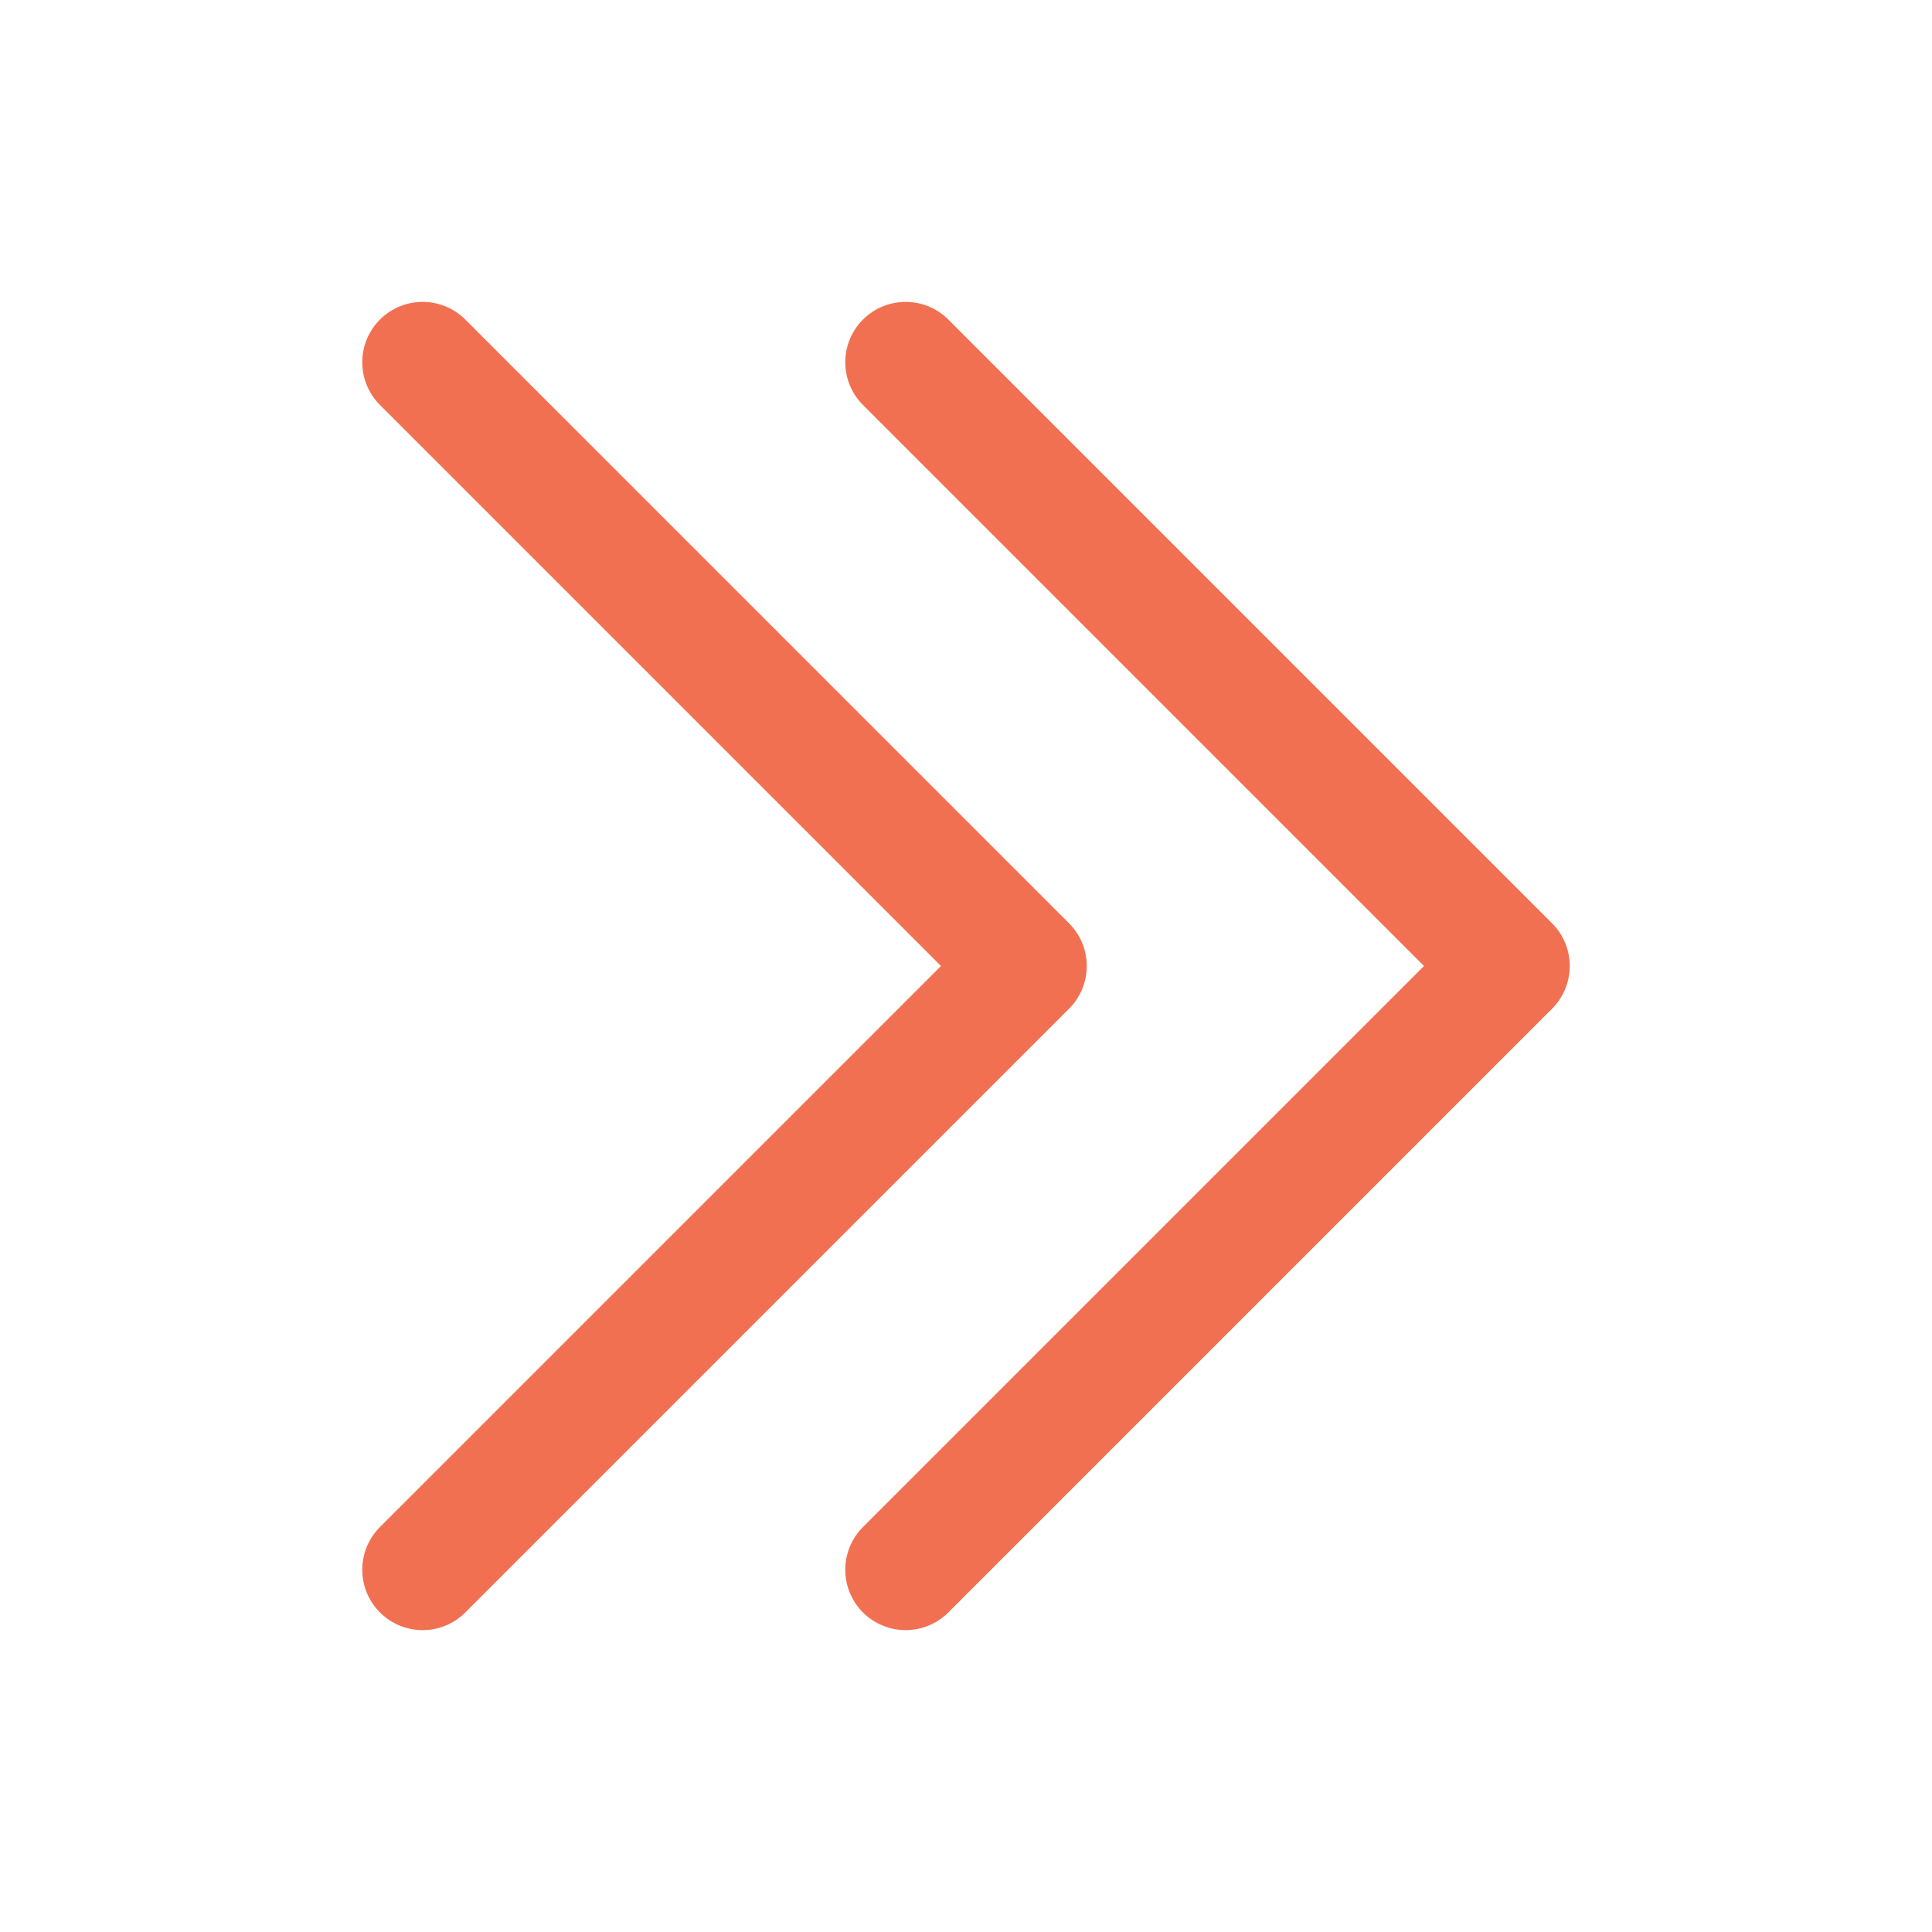
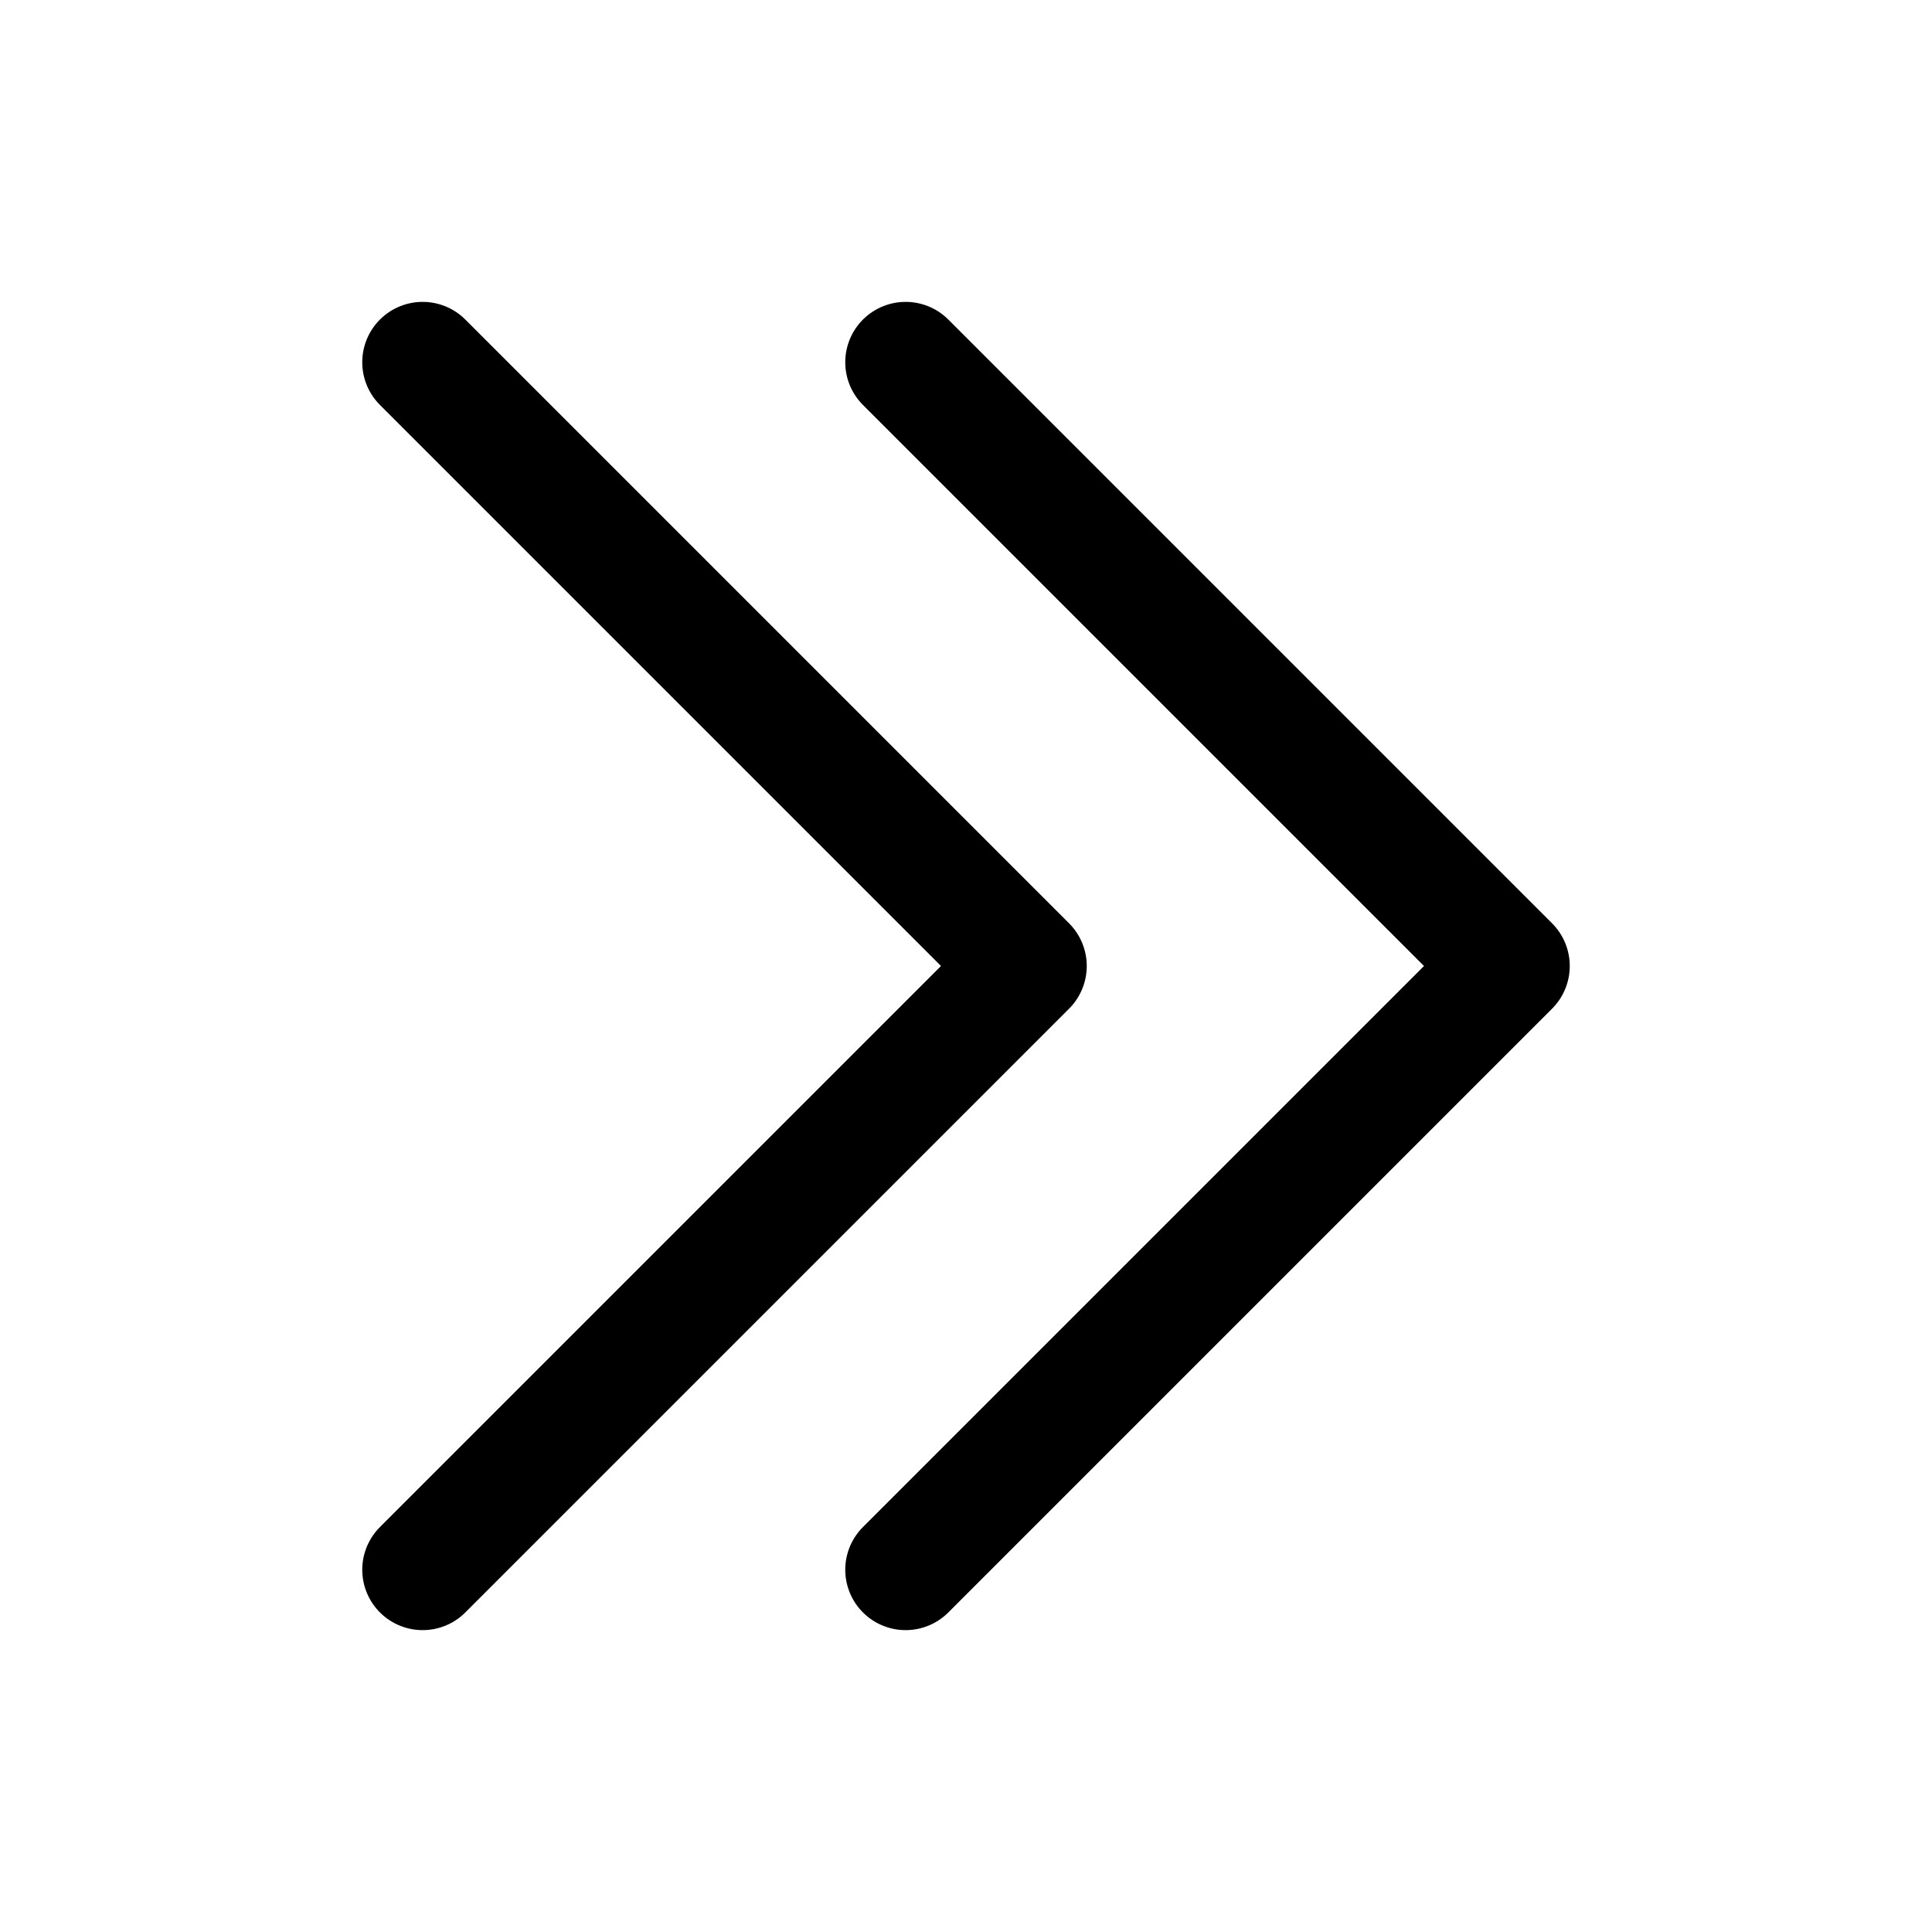
- <svg xmlns="http://www.w3.org/2000/svg" fill="none" viewBox="0 0 24 24" stroke-width="1.5" stroke="#F27052" class="w-6 h-6">
+ <svg xmlns="http://www.w3.org/2000/svg" fill="none" viewBox="0 0 24 24" stroke-width="1.5" stroke="#000000" class="w-6 h-6">
  <path stroke-linecap="round" stroke-linejoin="round" d="M11.25 4.5l7.5 7.5-7.5 7.5m-6-15l7.5 7.5-7.5 7.5" />
</svg>
